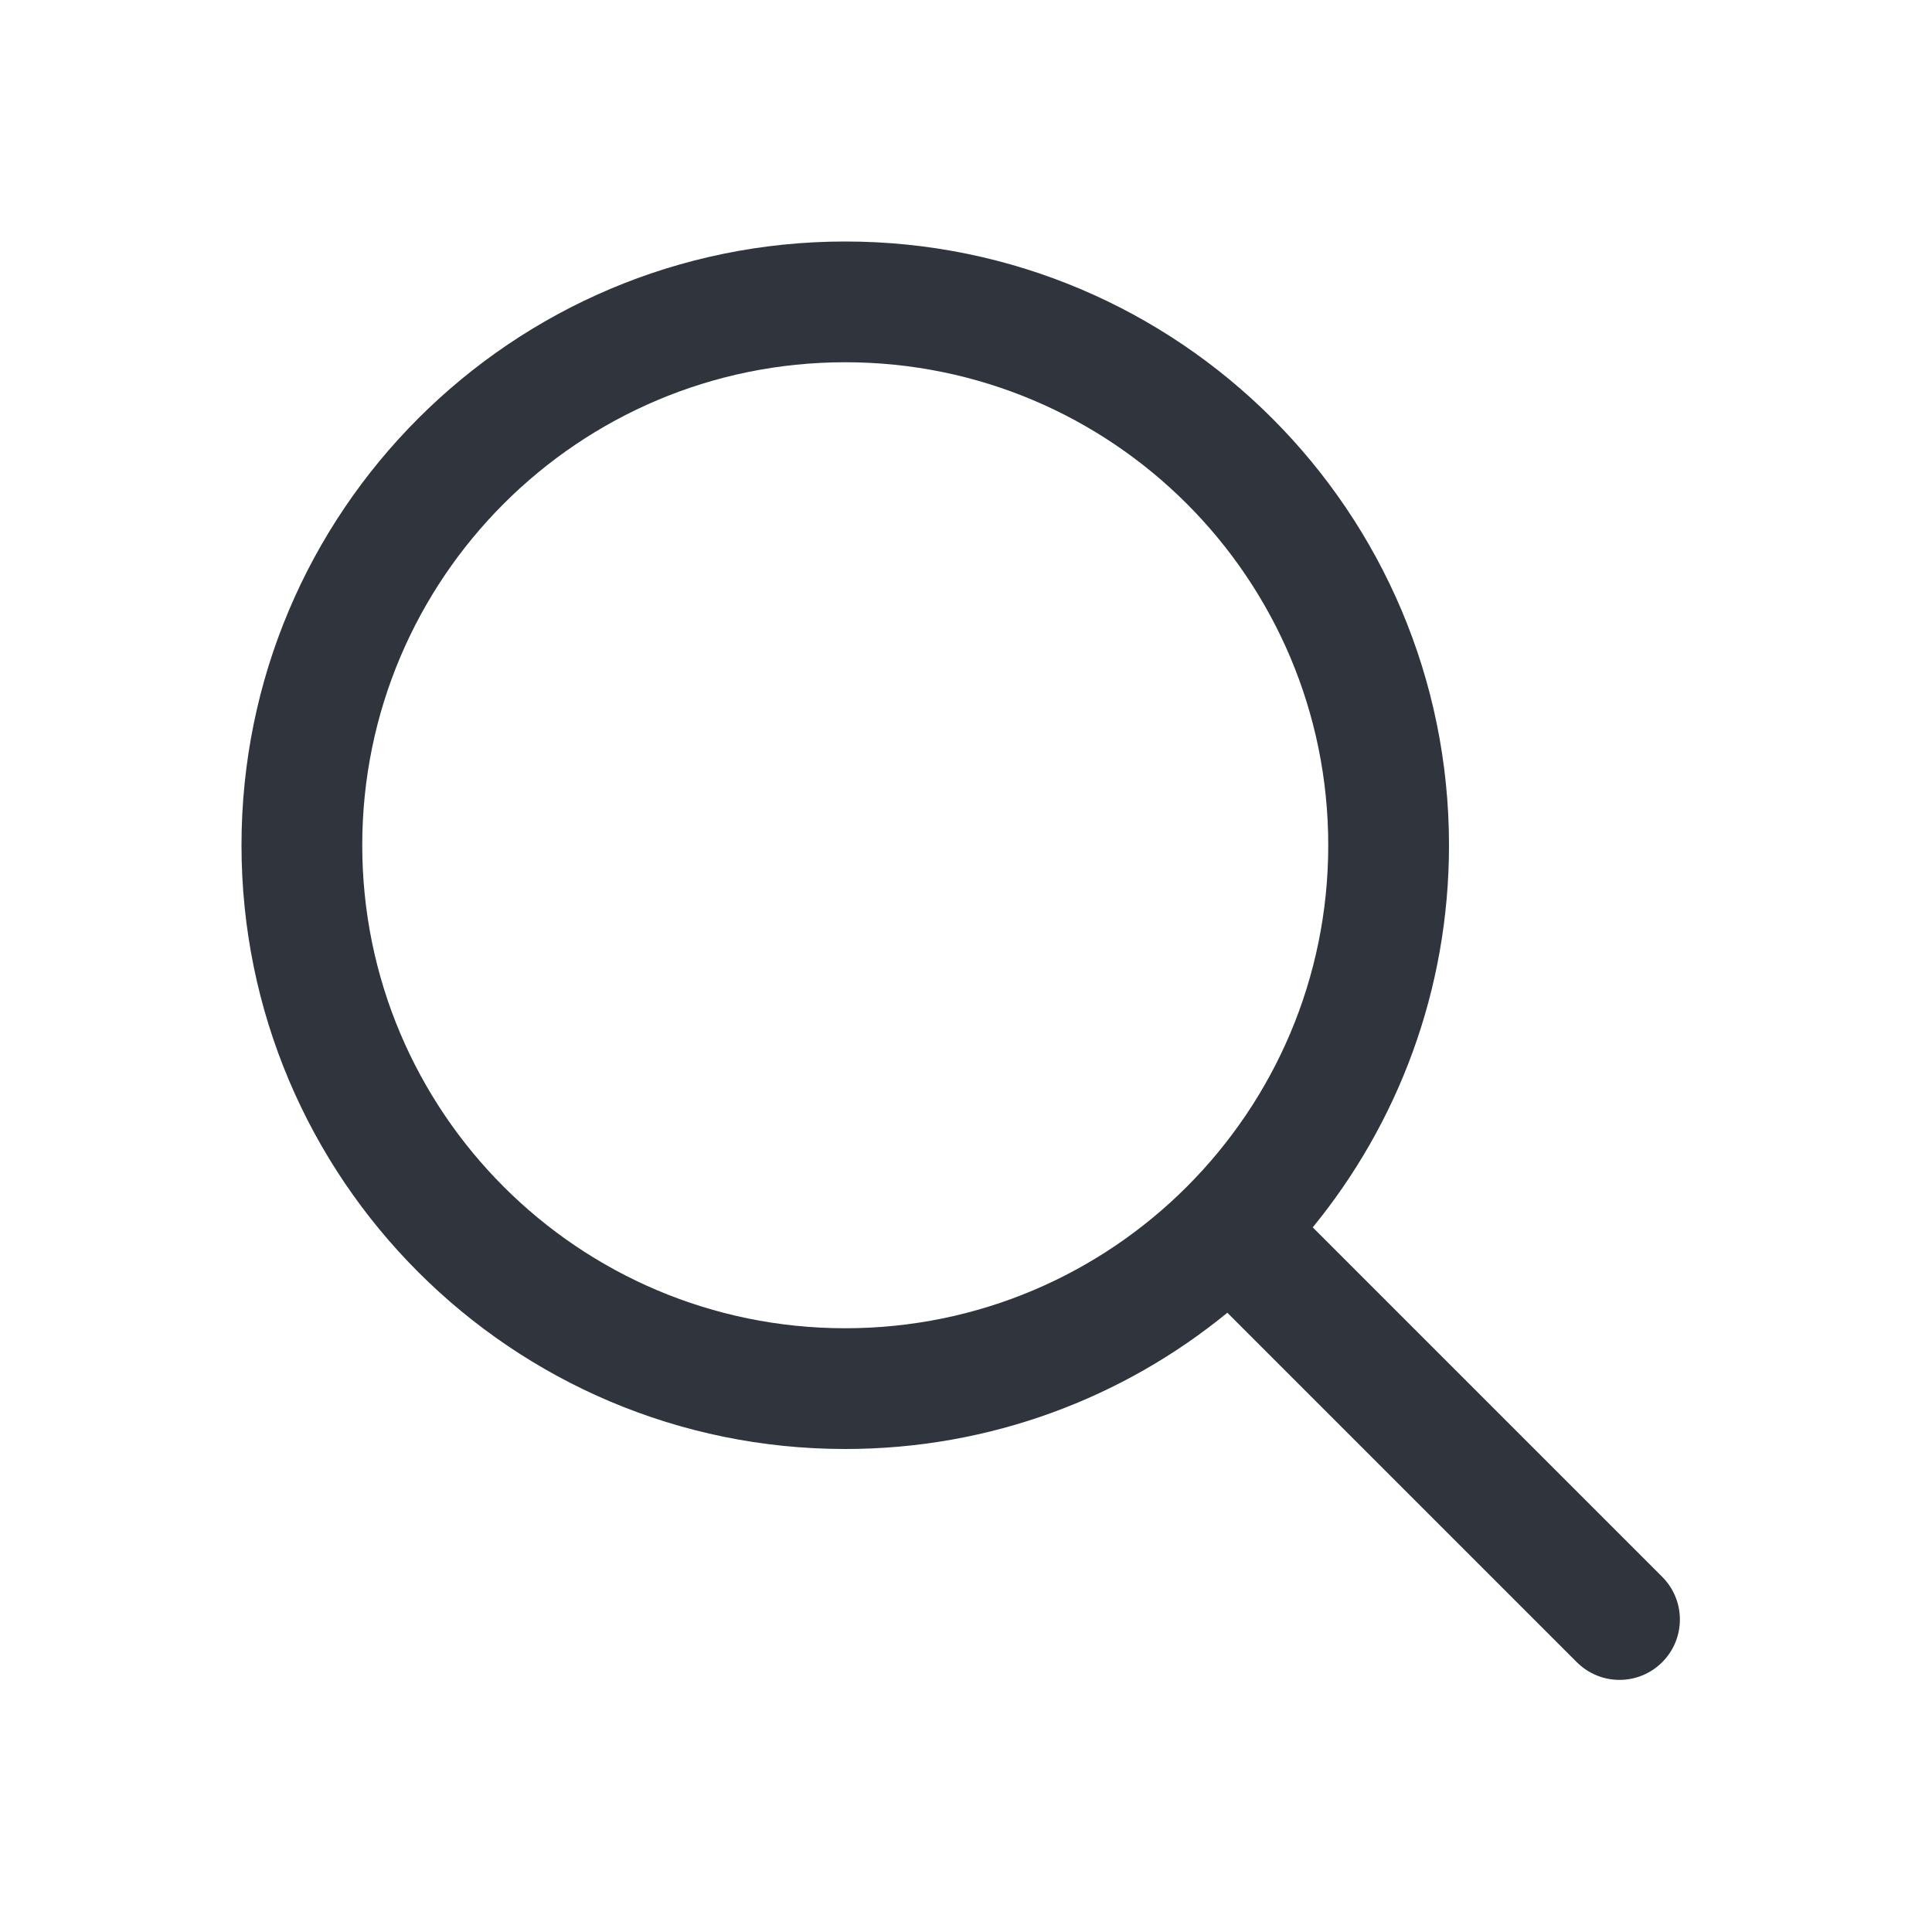
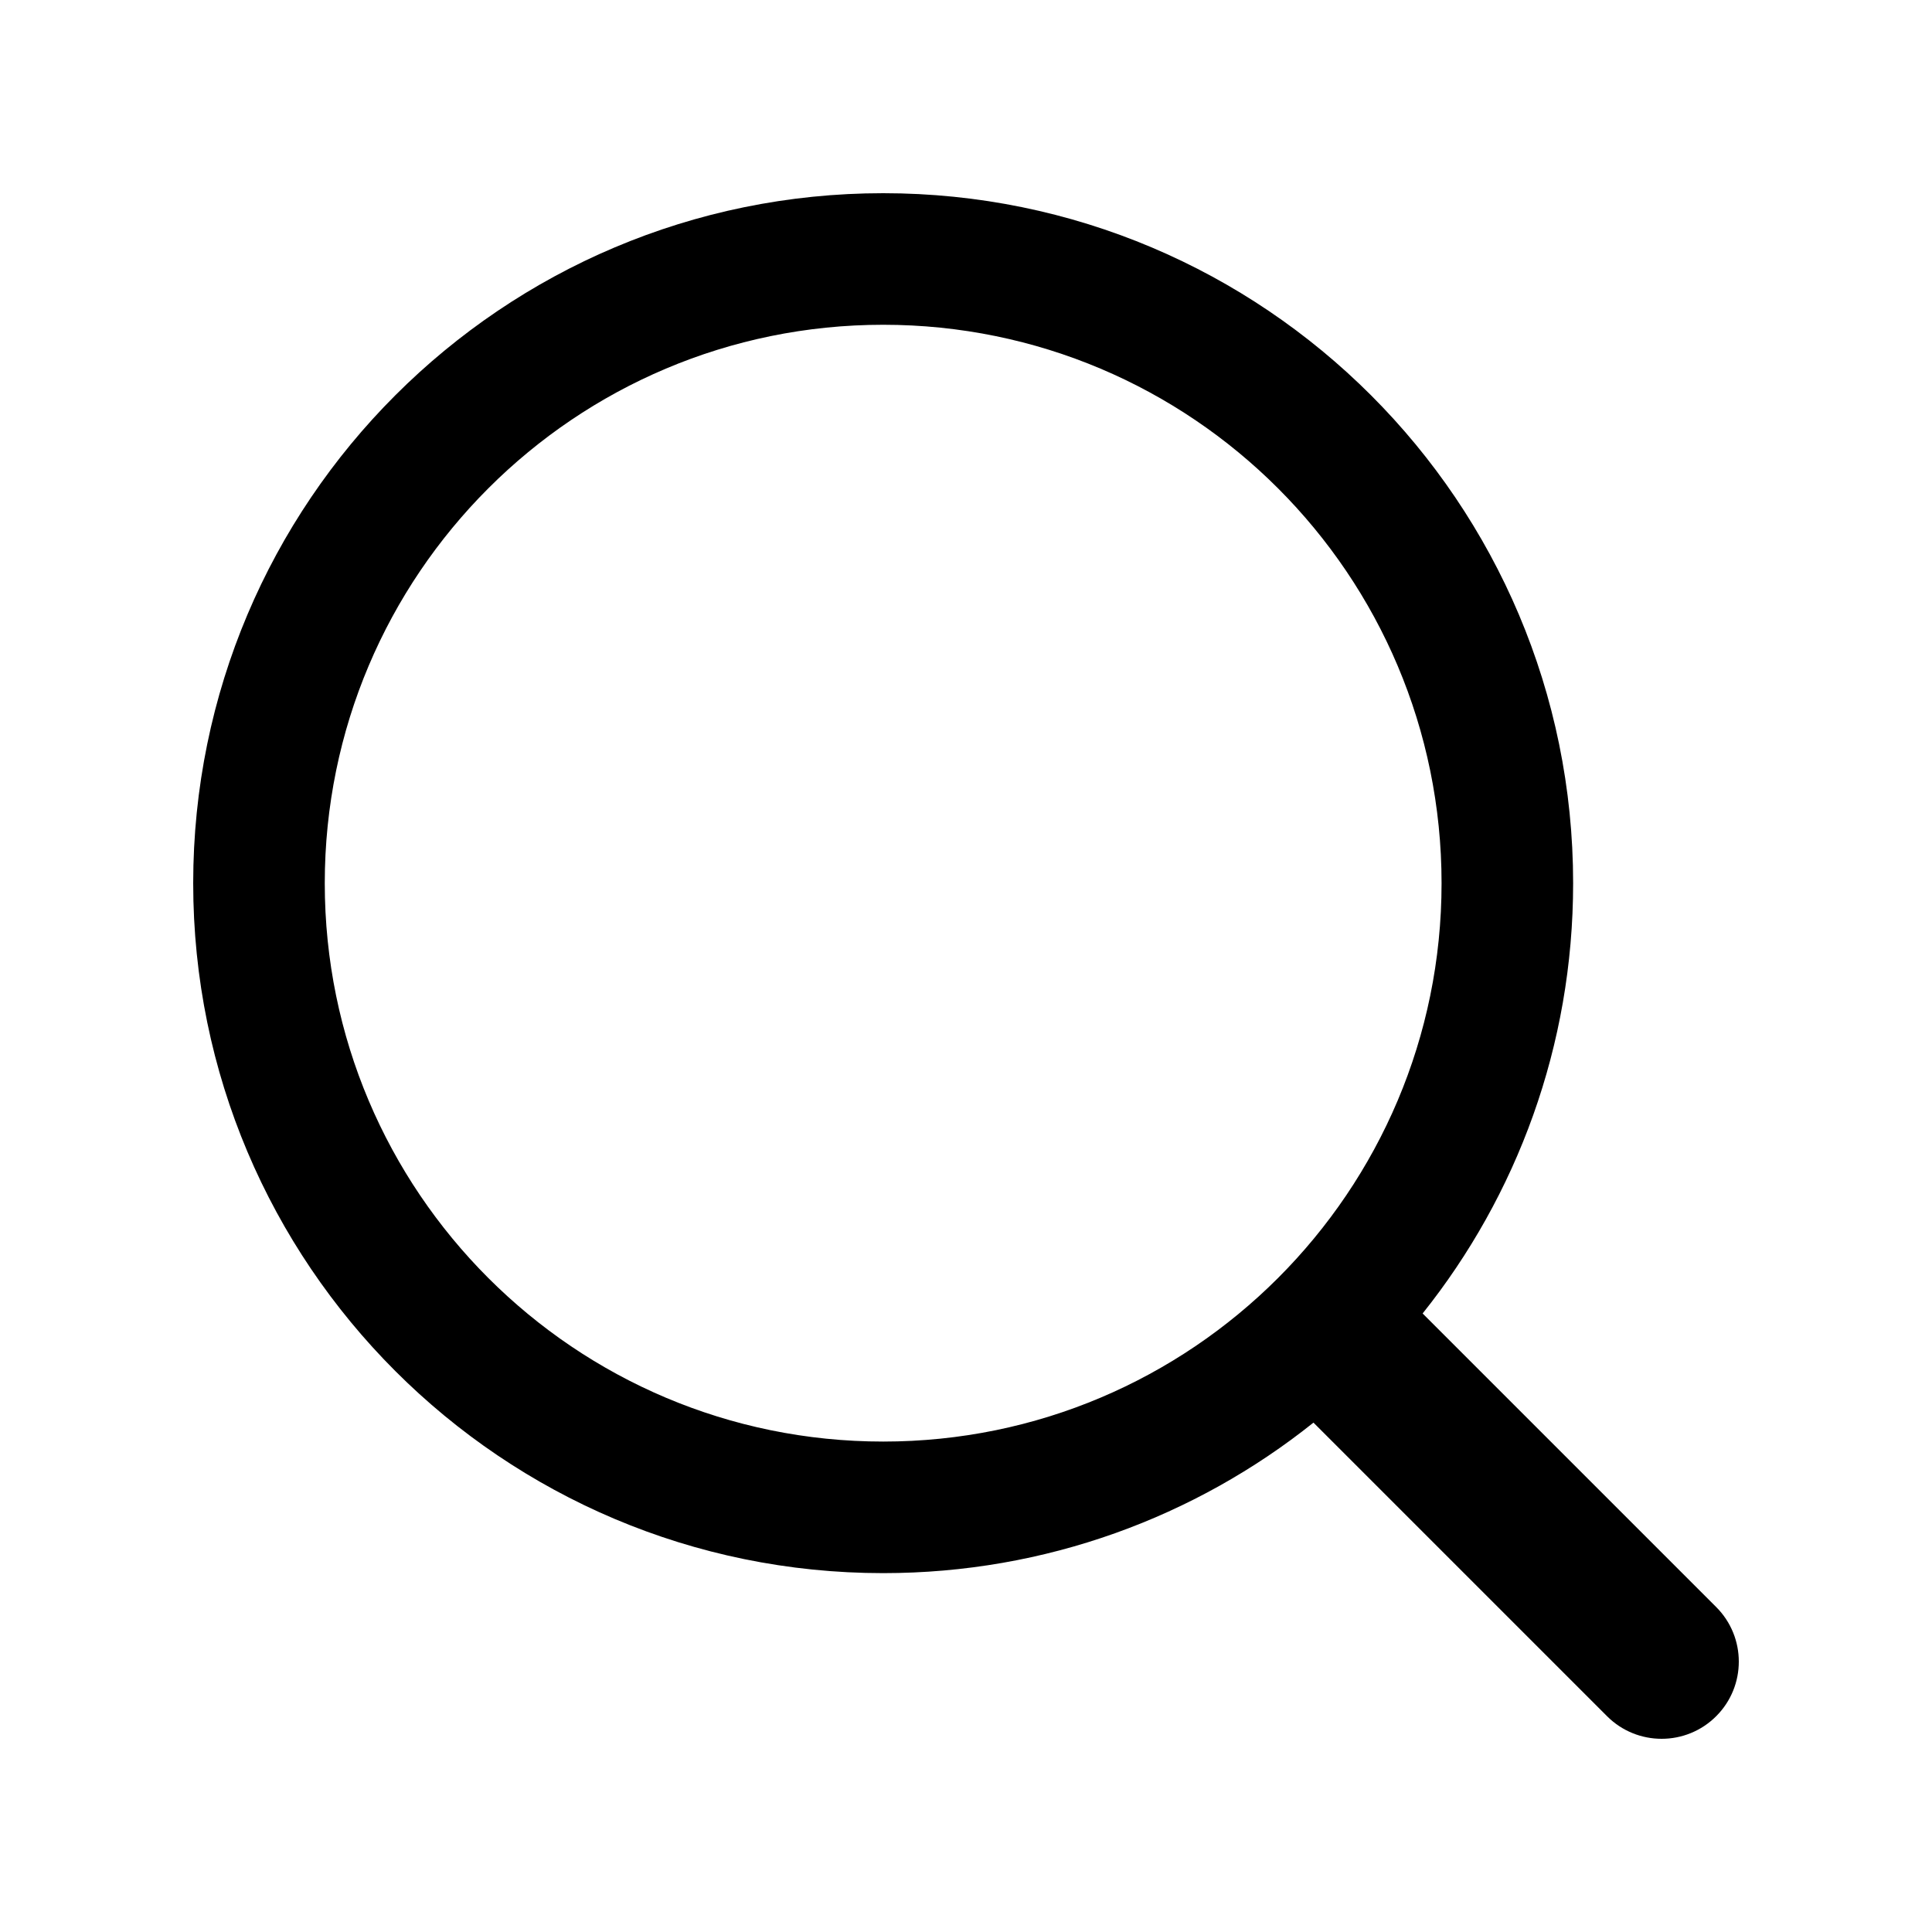
- <svg xmlns="http://www.w3.org/2000/svg" width="32" height="32" viewBox="0 0 32 32" fill="none">
-   <path fill-rule="evenodd" clip-rule="evenodd" d="M22 14C22 18.418 18.418 22 14 22C9.582 22 6 18.418 6 14C6 9.582 9.582 6 14 6C18.418 6 22 9.582 22 14ZM20.329 21.743C18.605 23.154 16.401 24 14 24C8.477 24 4 19.523 4 14C4 8.477 8.477 4 14 4C19.523 4 24 8.477 24 14C24 16.401 23.154 18.605 21.743 20.329L27.531 26.117C27.922 26.508 27.922 27.141 27.531 27.531C27.141 27.922 26.508 27.922 26.117 27.531L20.329 21.743Z" fill="#2F343D" />
+ <svg xmlns="http://www.w3.org/2000/svg" viewBox="0 0 20 20">
+   <path d="M17.766,17.766 L17.766,17.766 C17.454,18.078 16.948,18.078 16.636,17.766 L13.597,14.727 C12.376,15.702 10.827,16.285 9.143,16.285 C5.198,16.285 2,13.087 2,9.143 C2,5.198 5.198,2 9.143,2 C13.087,2 16.285,5.198 16.285,9.143 C16.285,10.827 15.702,12.376 14.727,13.597 L17.766,16.636 C18.078,16.948 18.078,17.454 17.766,17.766 Z M9.143,14.923 C12.335,14.923 14.923,12.335 14.923,9.143 C14.923,5.95 12.335,3.362 9.143,3.362 C5.95,3.362 3.362,5.95 3.362,9.143 C3.362,12.335 5.95,14.923 9.143,14.923 Z" />
</svg>
